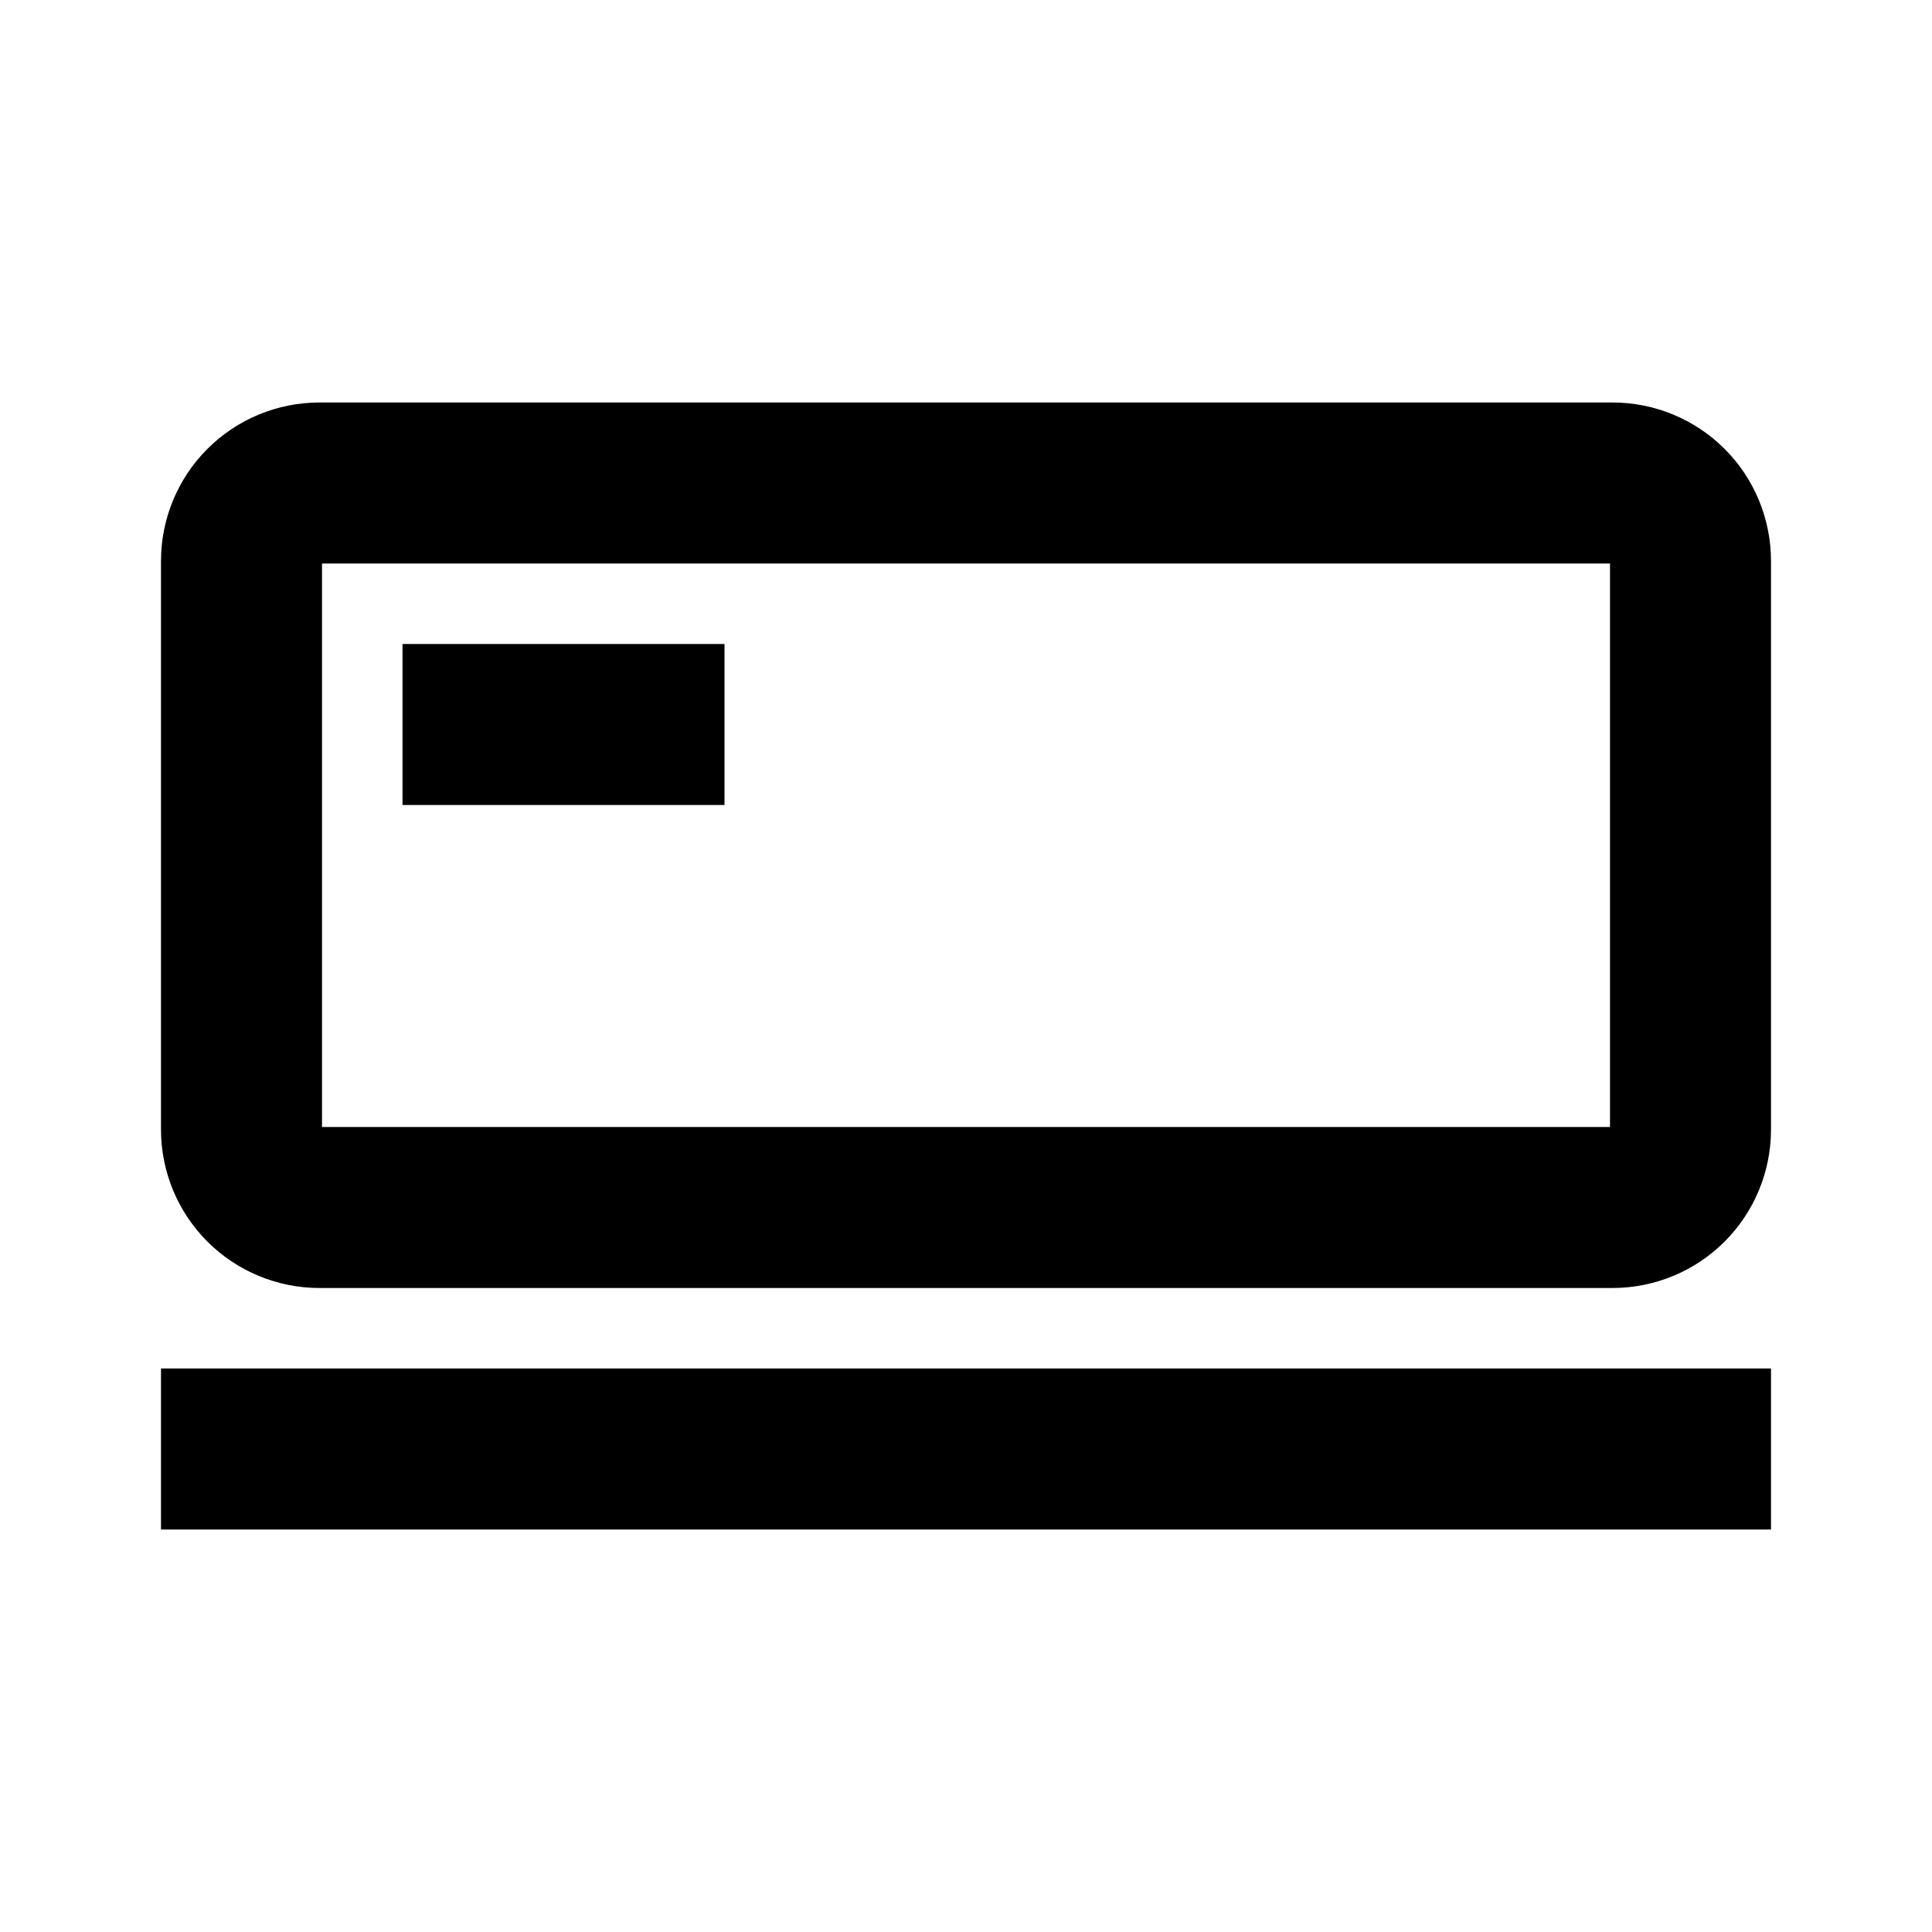
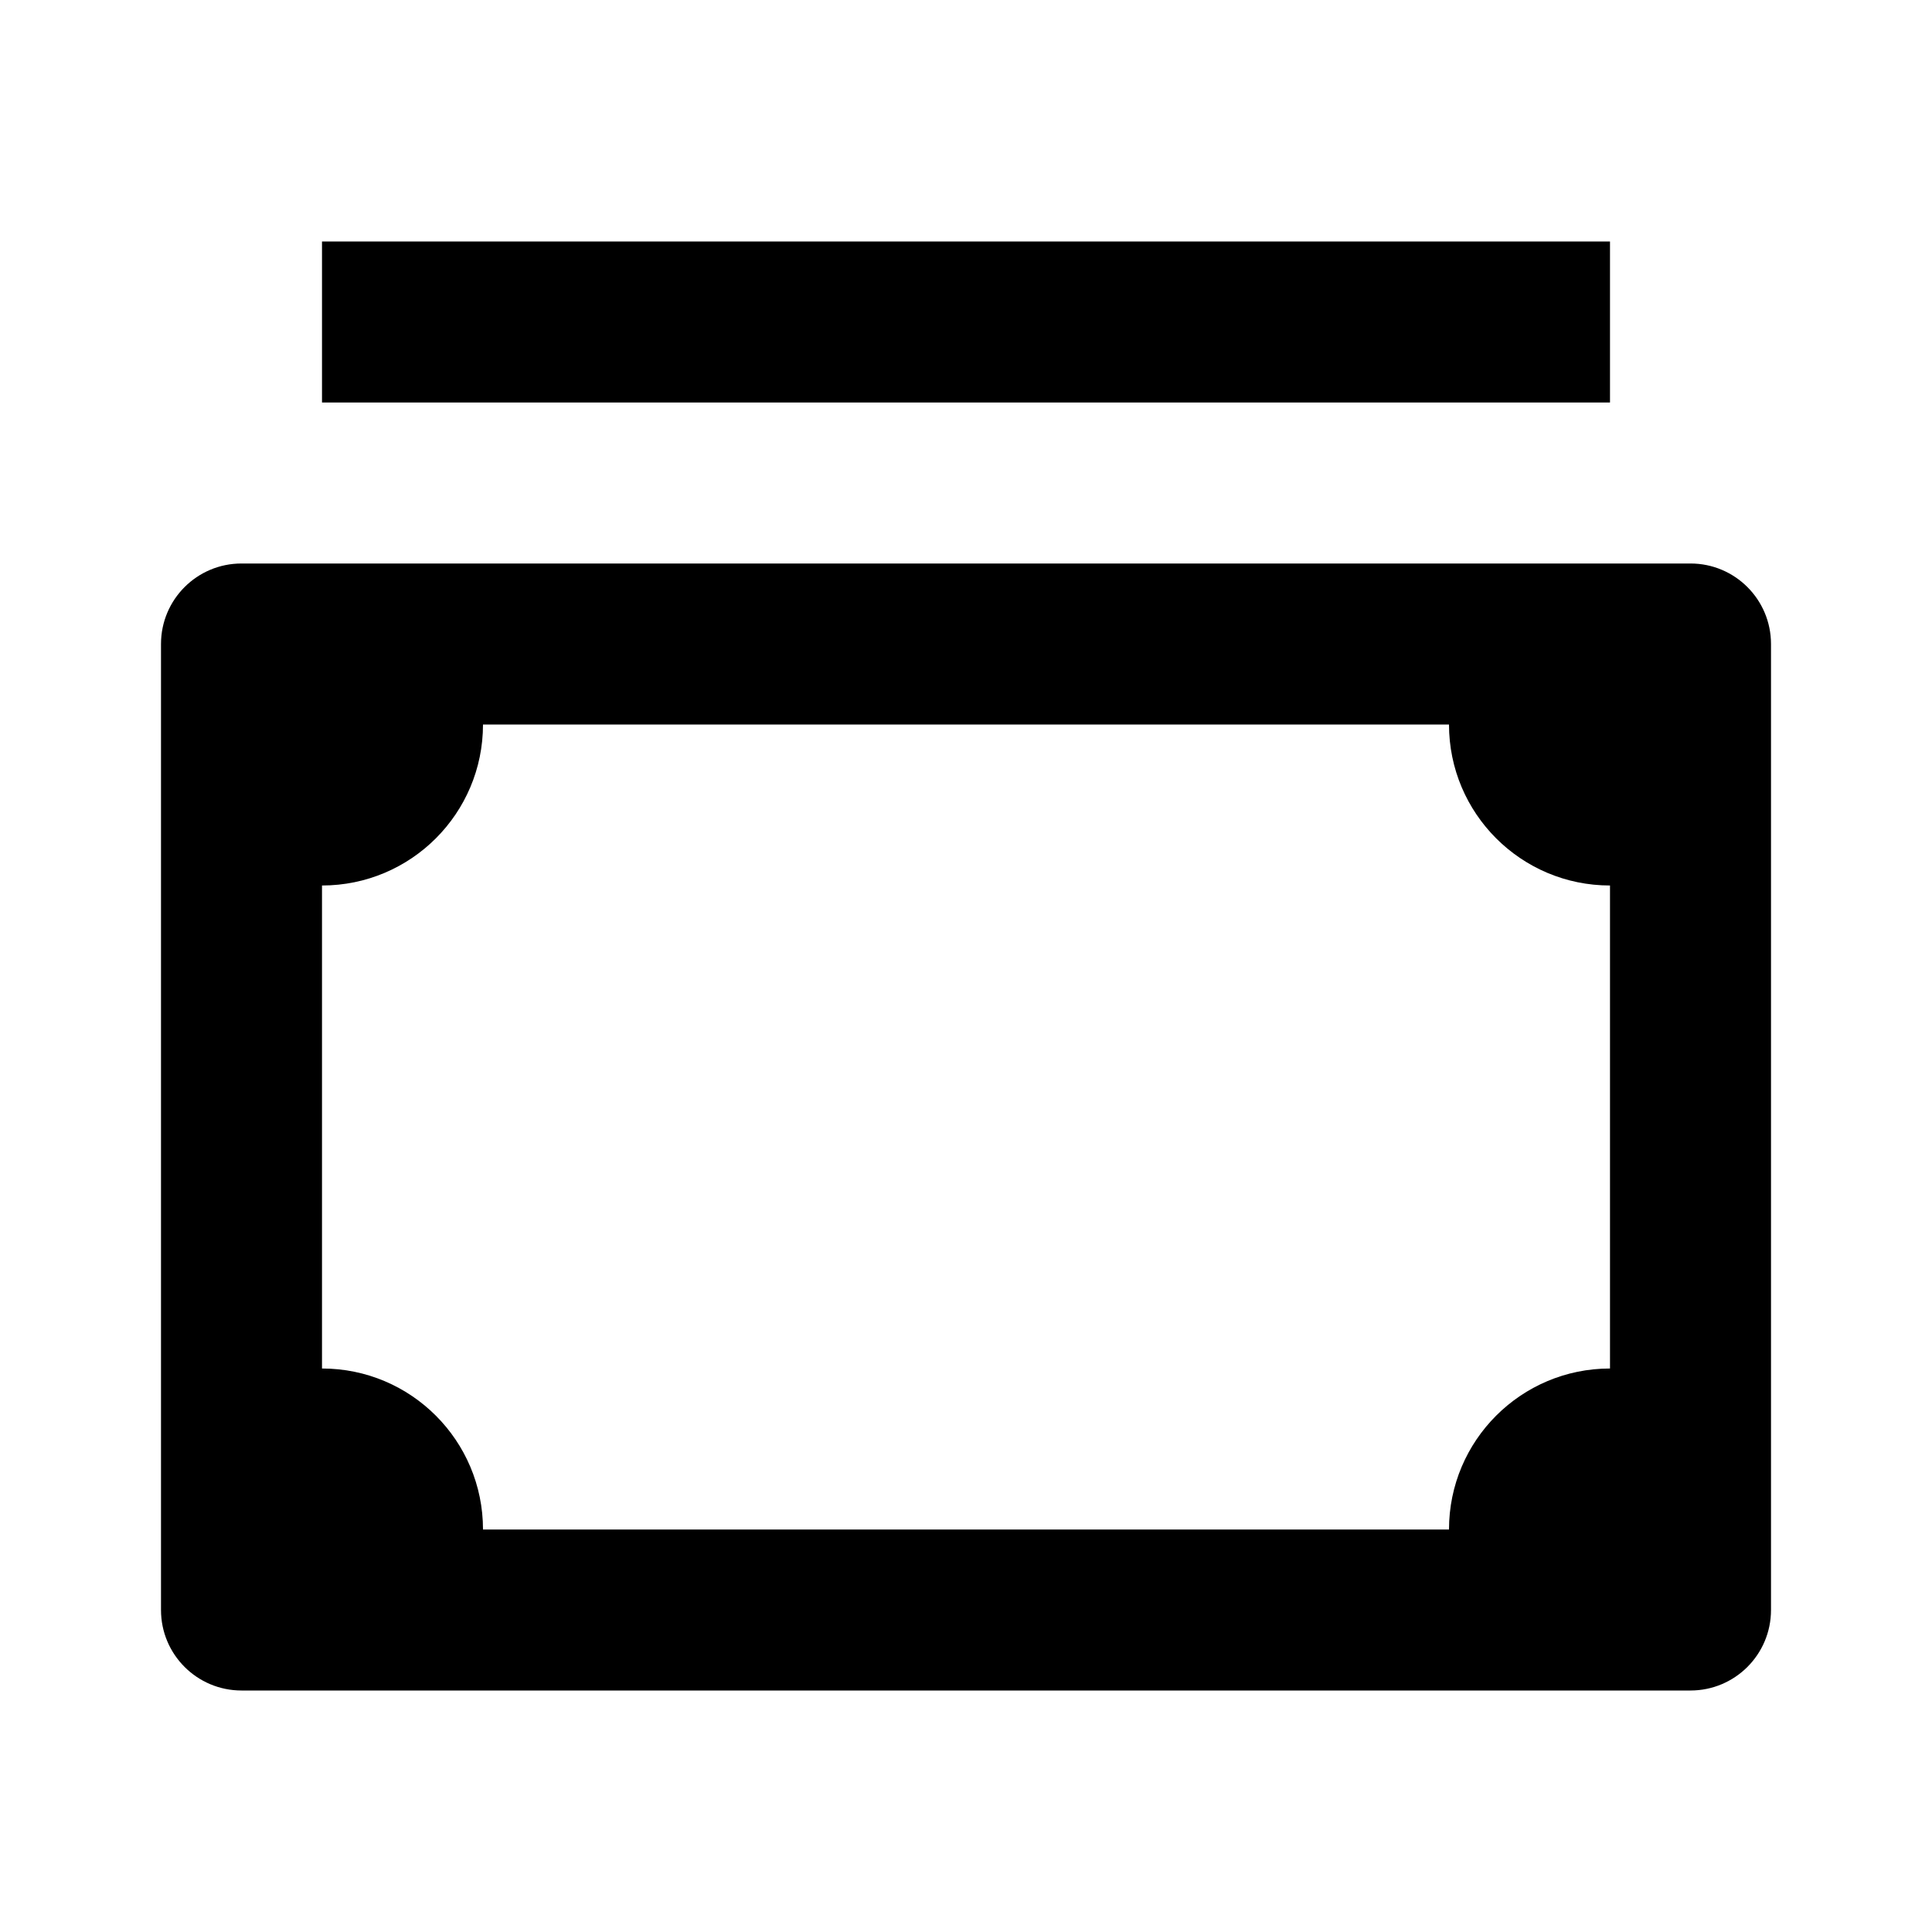
- <svg xmlns="http://www.w3.org/2000/svg" width="24" height="24">
-   <path d="M20 7H4v7h16V7zM2 6.969A1.968 1.968 0 013.969 5h16.062A1.968 1.968 0 0122 6.969v7.062A1.968 1.968 0 0120.031 16H3.969A1.968 1.968 0 012 14.031V6.969zM2 17h20v2H2v-2zm3-9h4v2H5V8z" />
+ <svg xmlns="http://www.w3.org/2000/svg" width="24" height="24" fill="currentColor" viewBox="0 0 24 24">
+   <path d="M20 3H4v2h16V3z" />
+   <path fill-rule="evenodd" d="M2 20a1 1 0 001 1h18a1 1 0 001-1V8a1 1 0 00-1-1H3a1 1 0 00-1 1v12zM6 9h12a2 2 0 002 2v6a2 2 0 00-2 2H6a2 2 0 00-2-2v-6a2 2 0 002-2z" clip-rule="evenodd" />
</svg>
